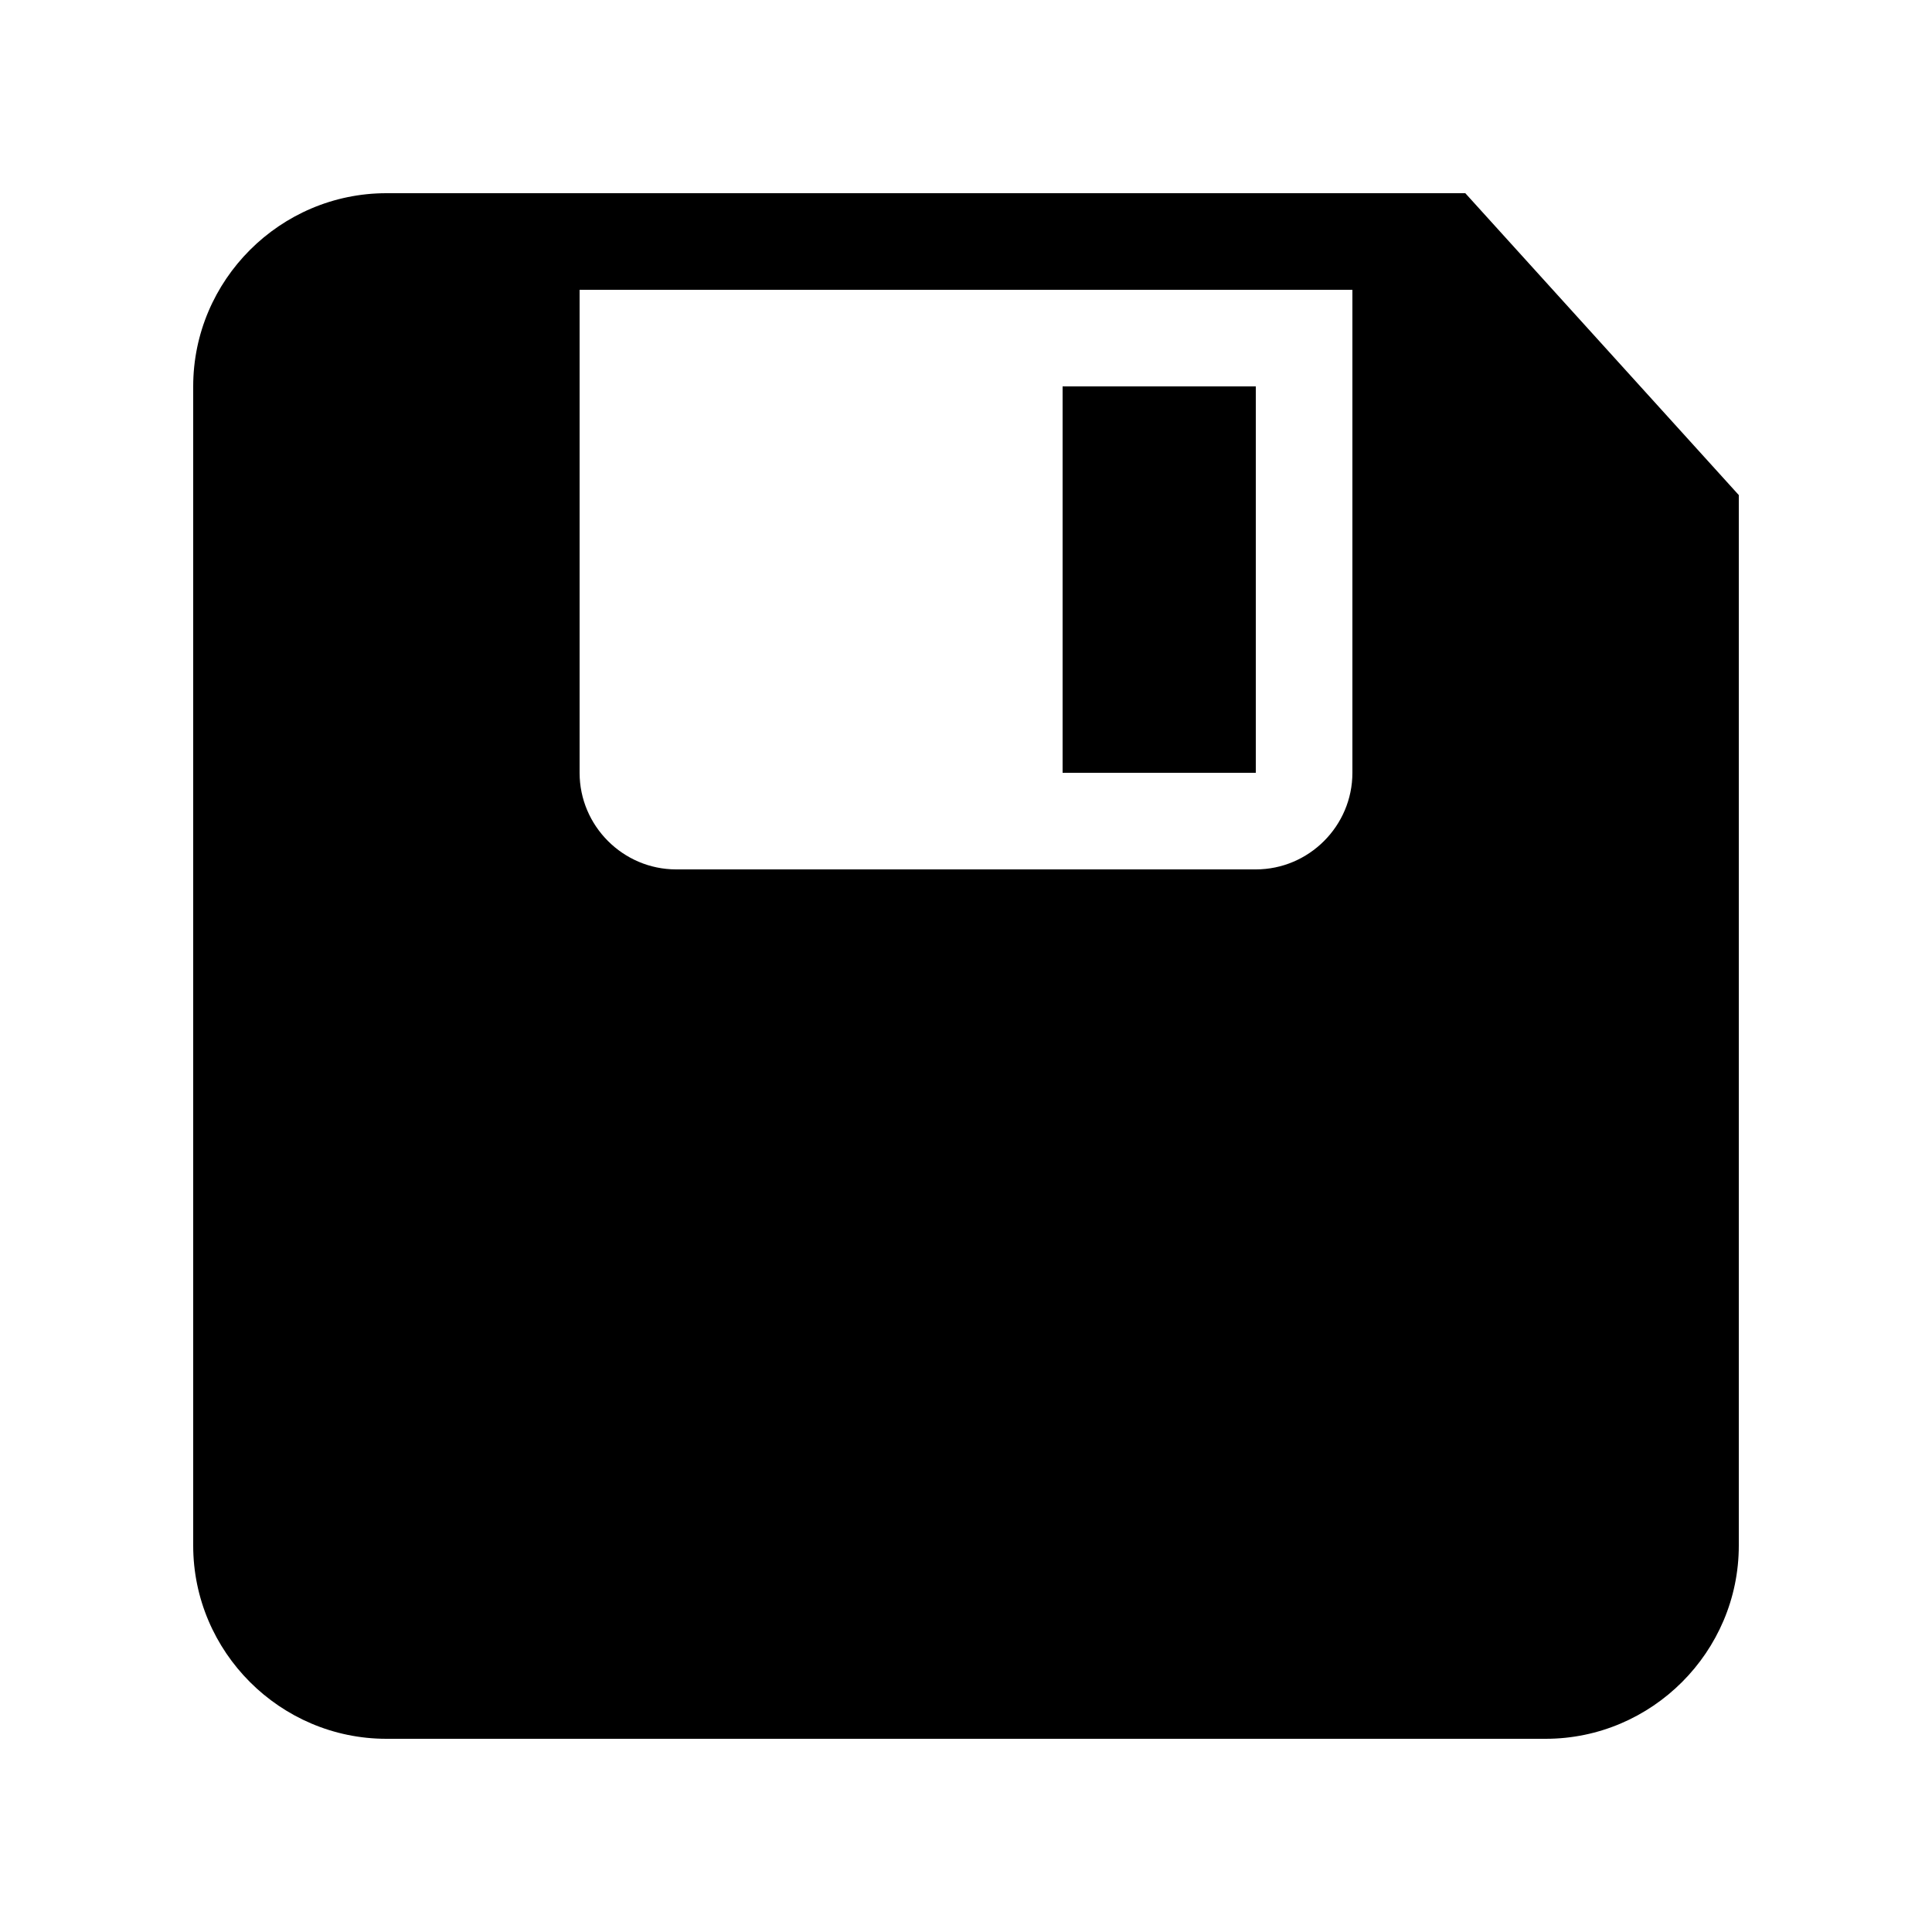
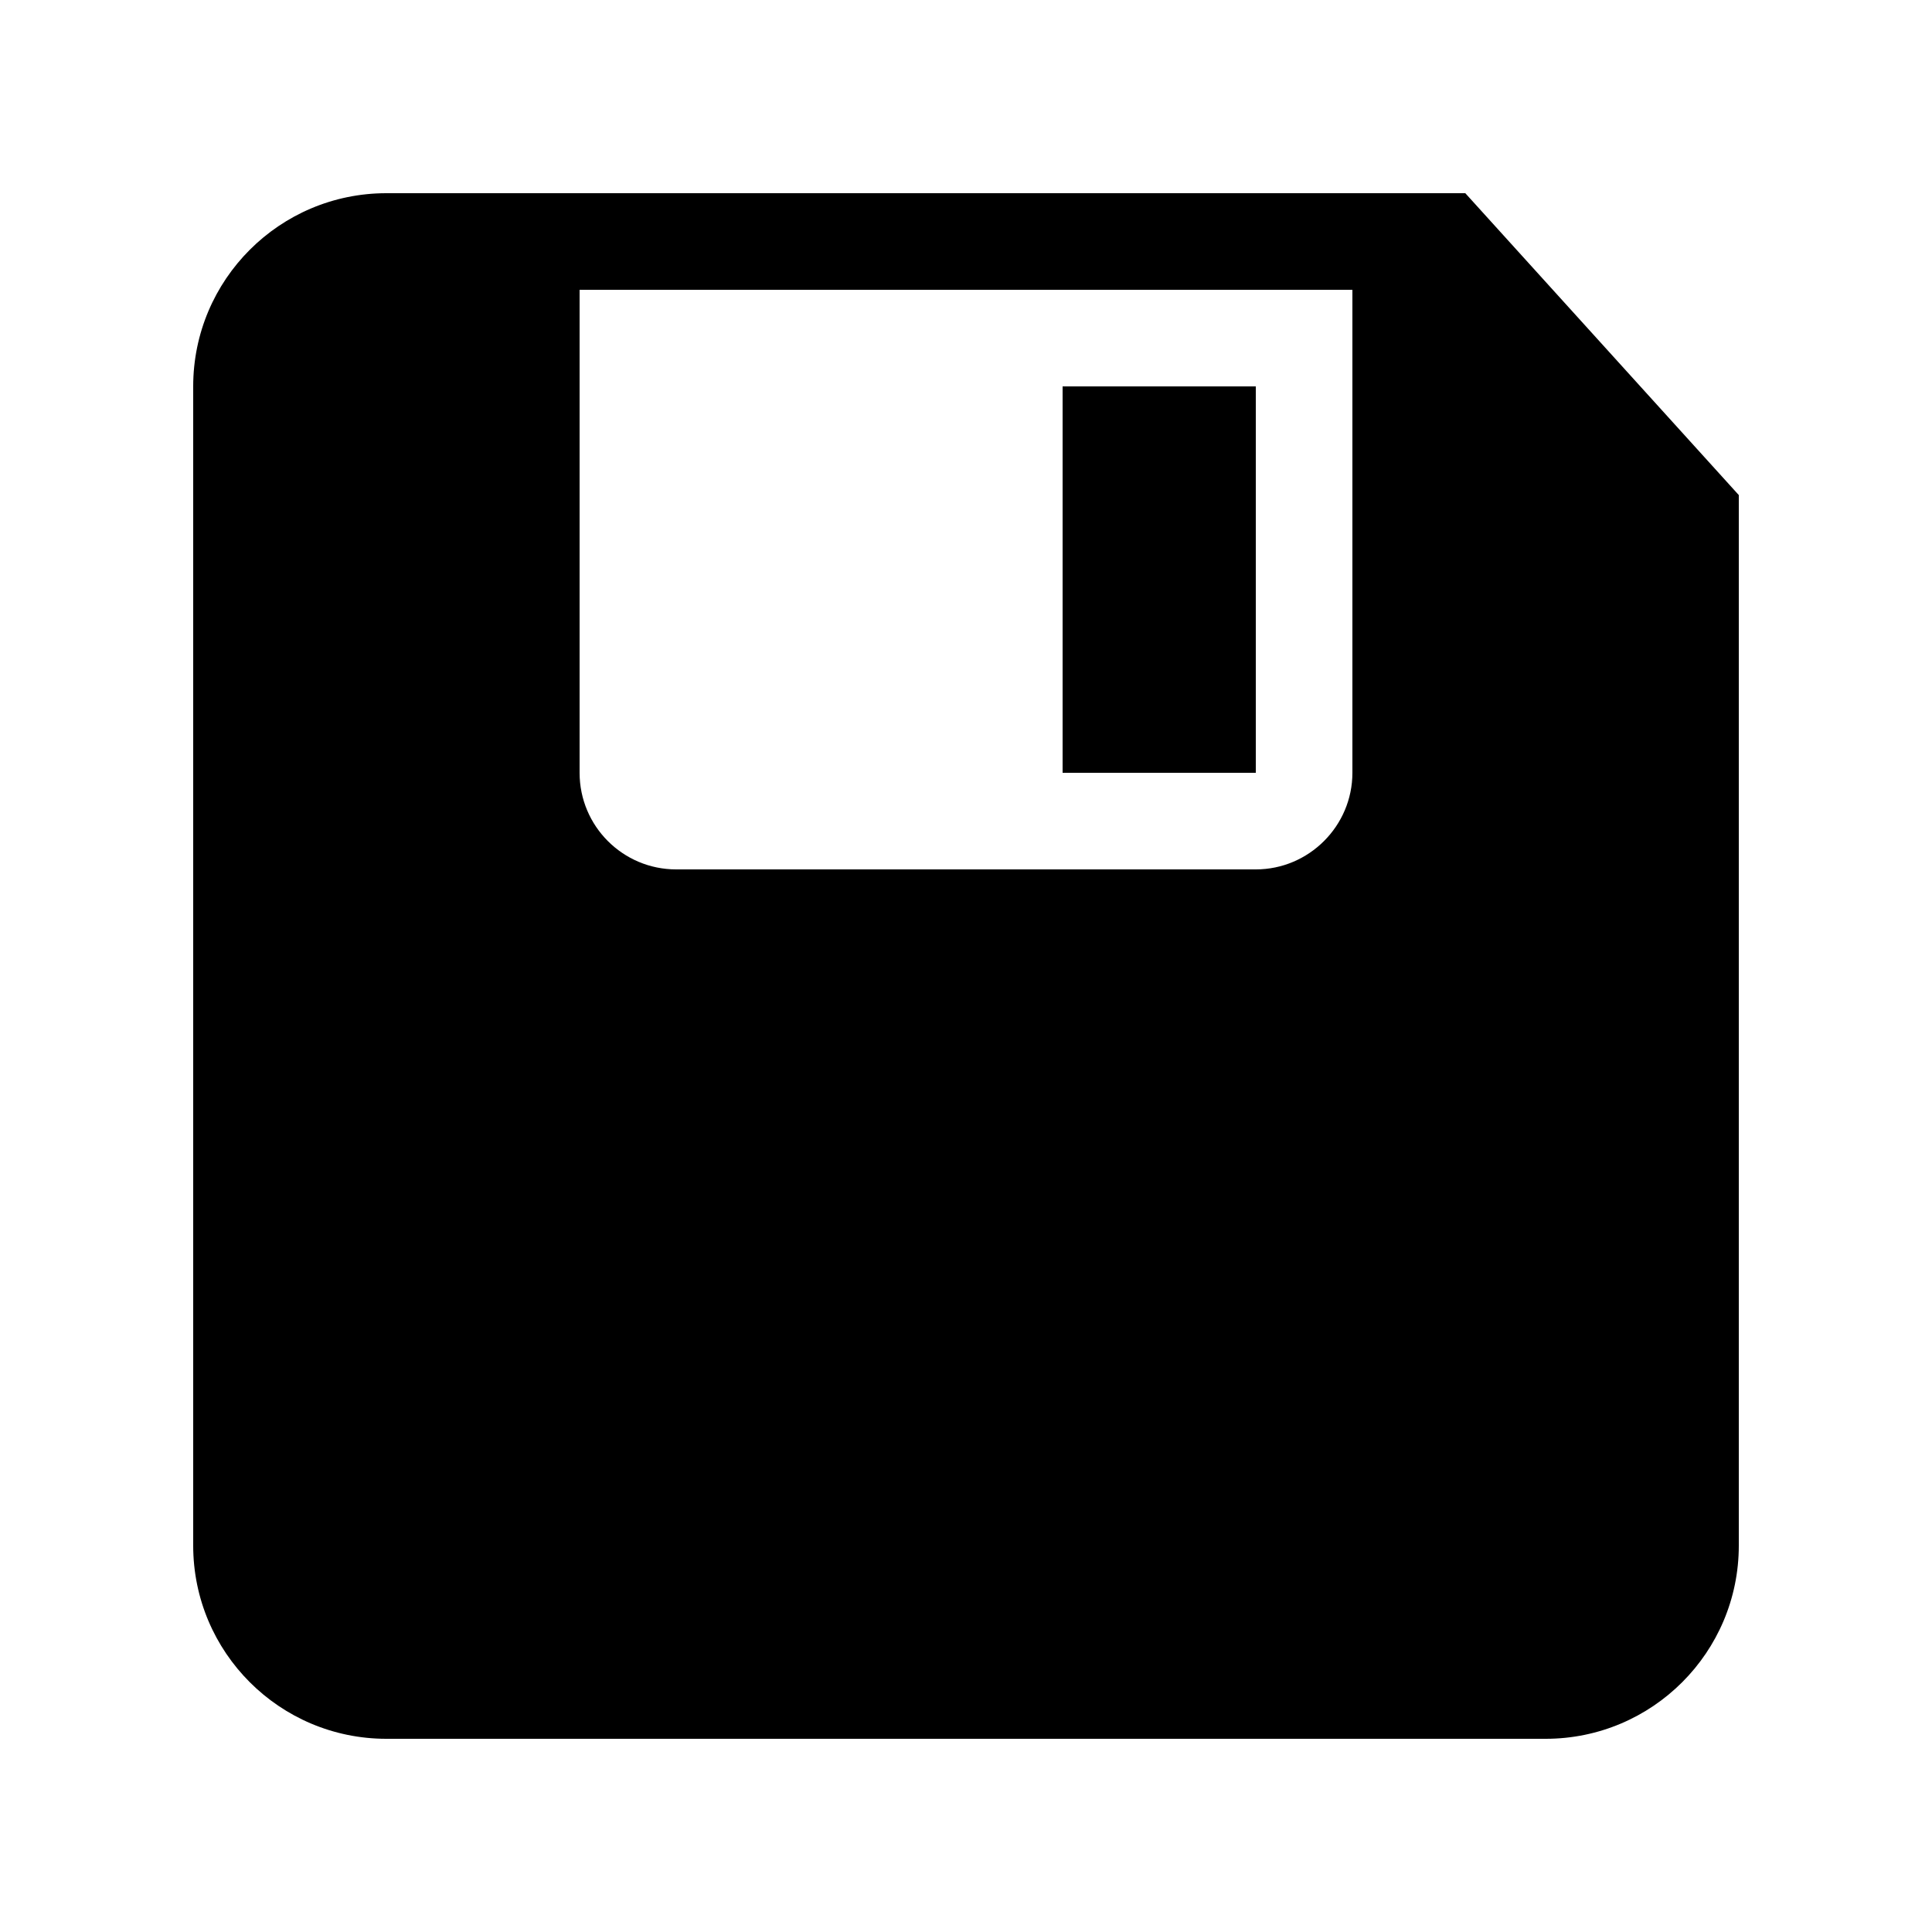
<svg xmlns="http://www.w3.org/2000/svg" width="32" height="32" viewBox="0 0 32 32">
-   <path d="M24.27 3.2H6.4c-1.76 0-3.2 1.44-3.2 3.2v19.2c0 1.76 1.44 3.2 3.2 3.2h19.2c1.76 0 3.2-1.44 3.2-3.2V8.2l-4.53-5zm-1.87 9.6c0 .88-.72 1.6-1.6 1.6h-9.6c-.88 0-1.6-.72-1.6-1.6v-8h12.8v8zm-1.6-6.4h-3.2v6.4h3.2V6.4z" />
+   <path d="M24.27 3.2H6.4a3.2 3.2 0 0 0-3.2 3.2v19.2a3.2 3.2 0 0 0 3.2 3.2h19.2a3.2 3.2 0 0 0 3.2-3.2V8.2l-4.53-5zm-1.87 9.6c0 .88-.72 1.6-1.6 1.6h-9.6a1.6 1.6 0 0 1-1.6-1.6v-8h12.8v8zm-1.6-6.4h-3.2v6.4h3.2V6.4z" />
</svg>
